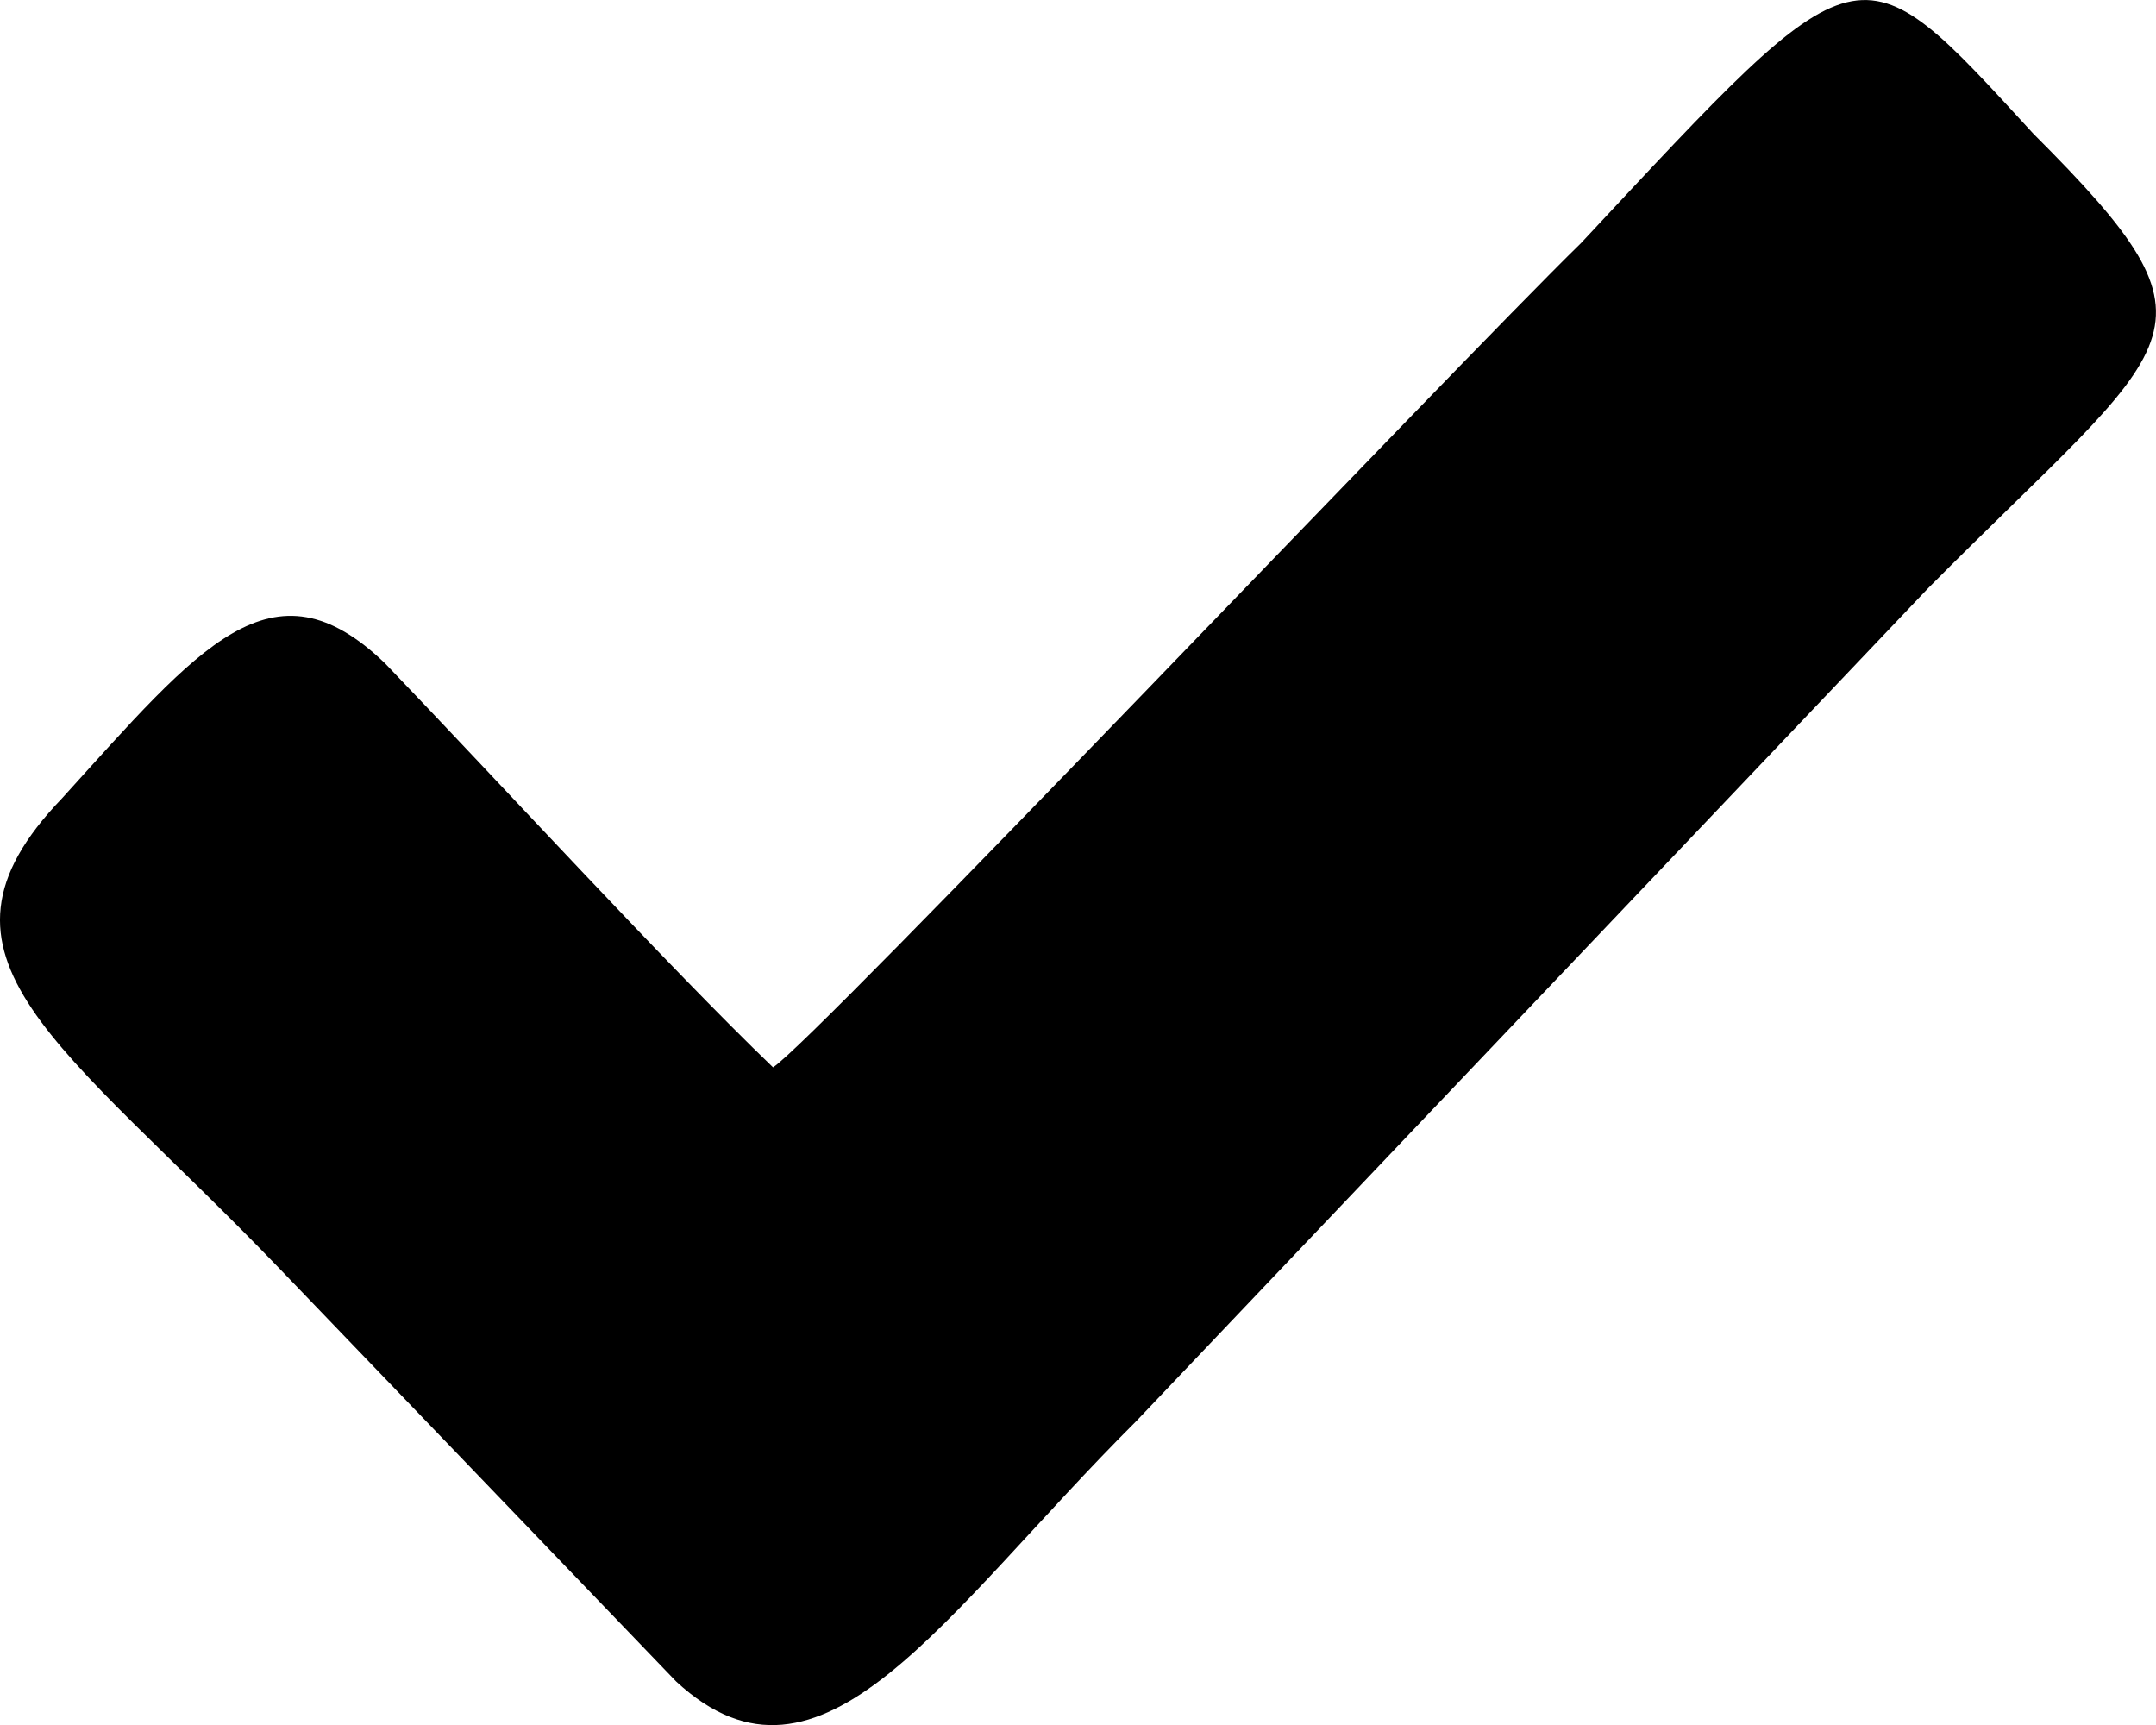
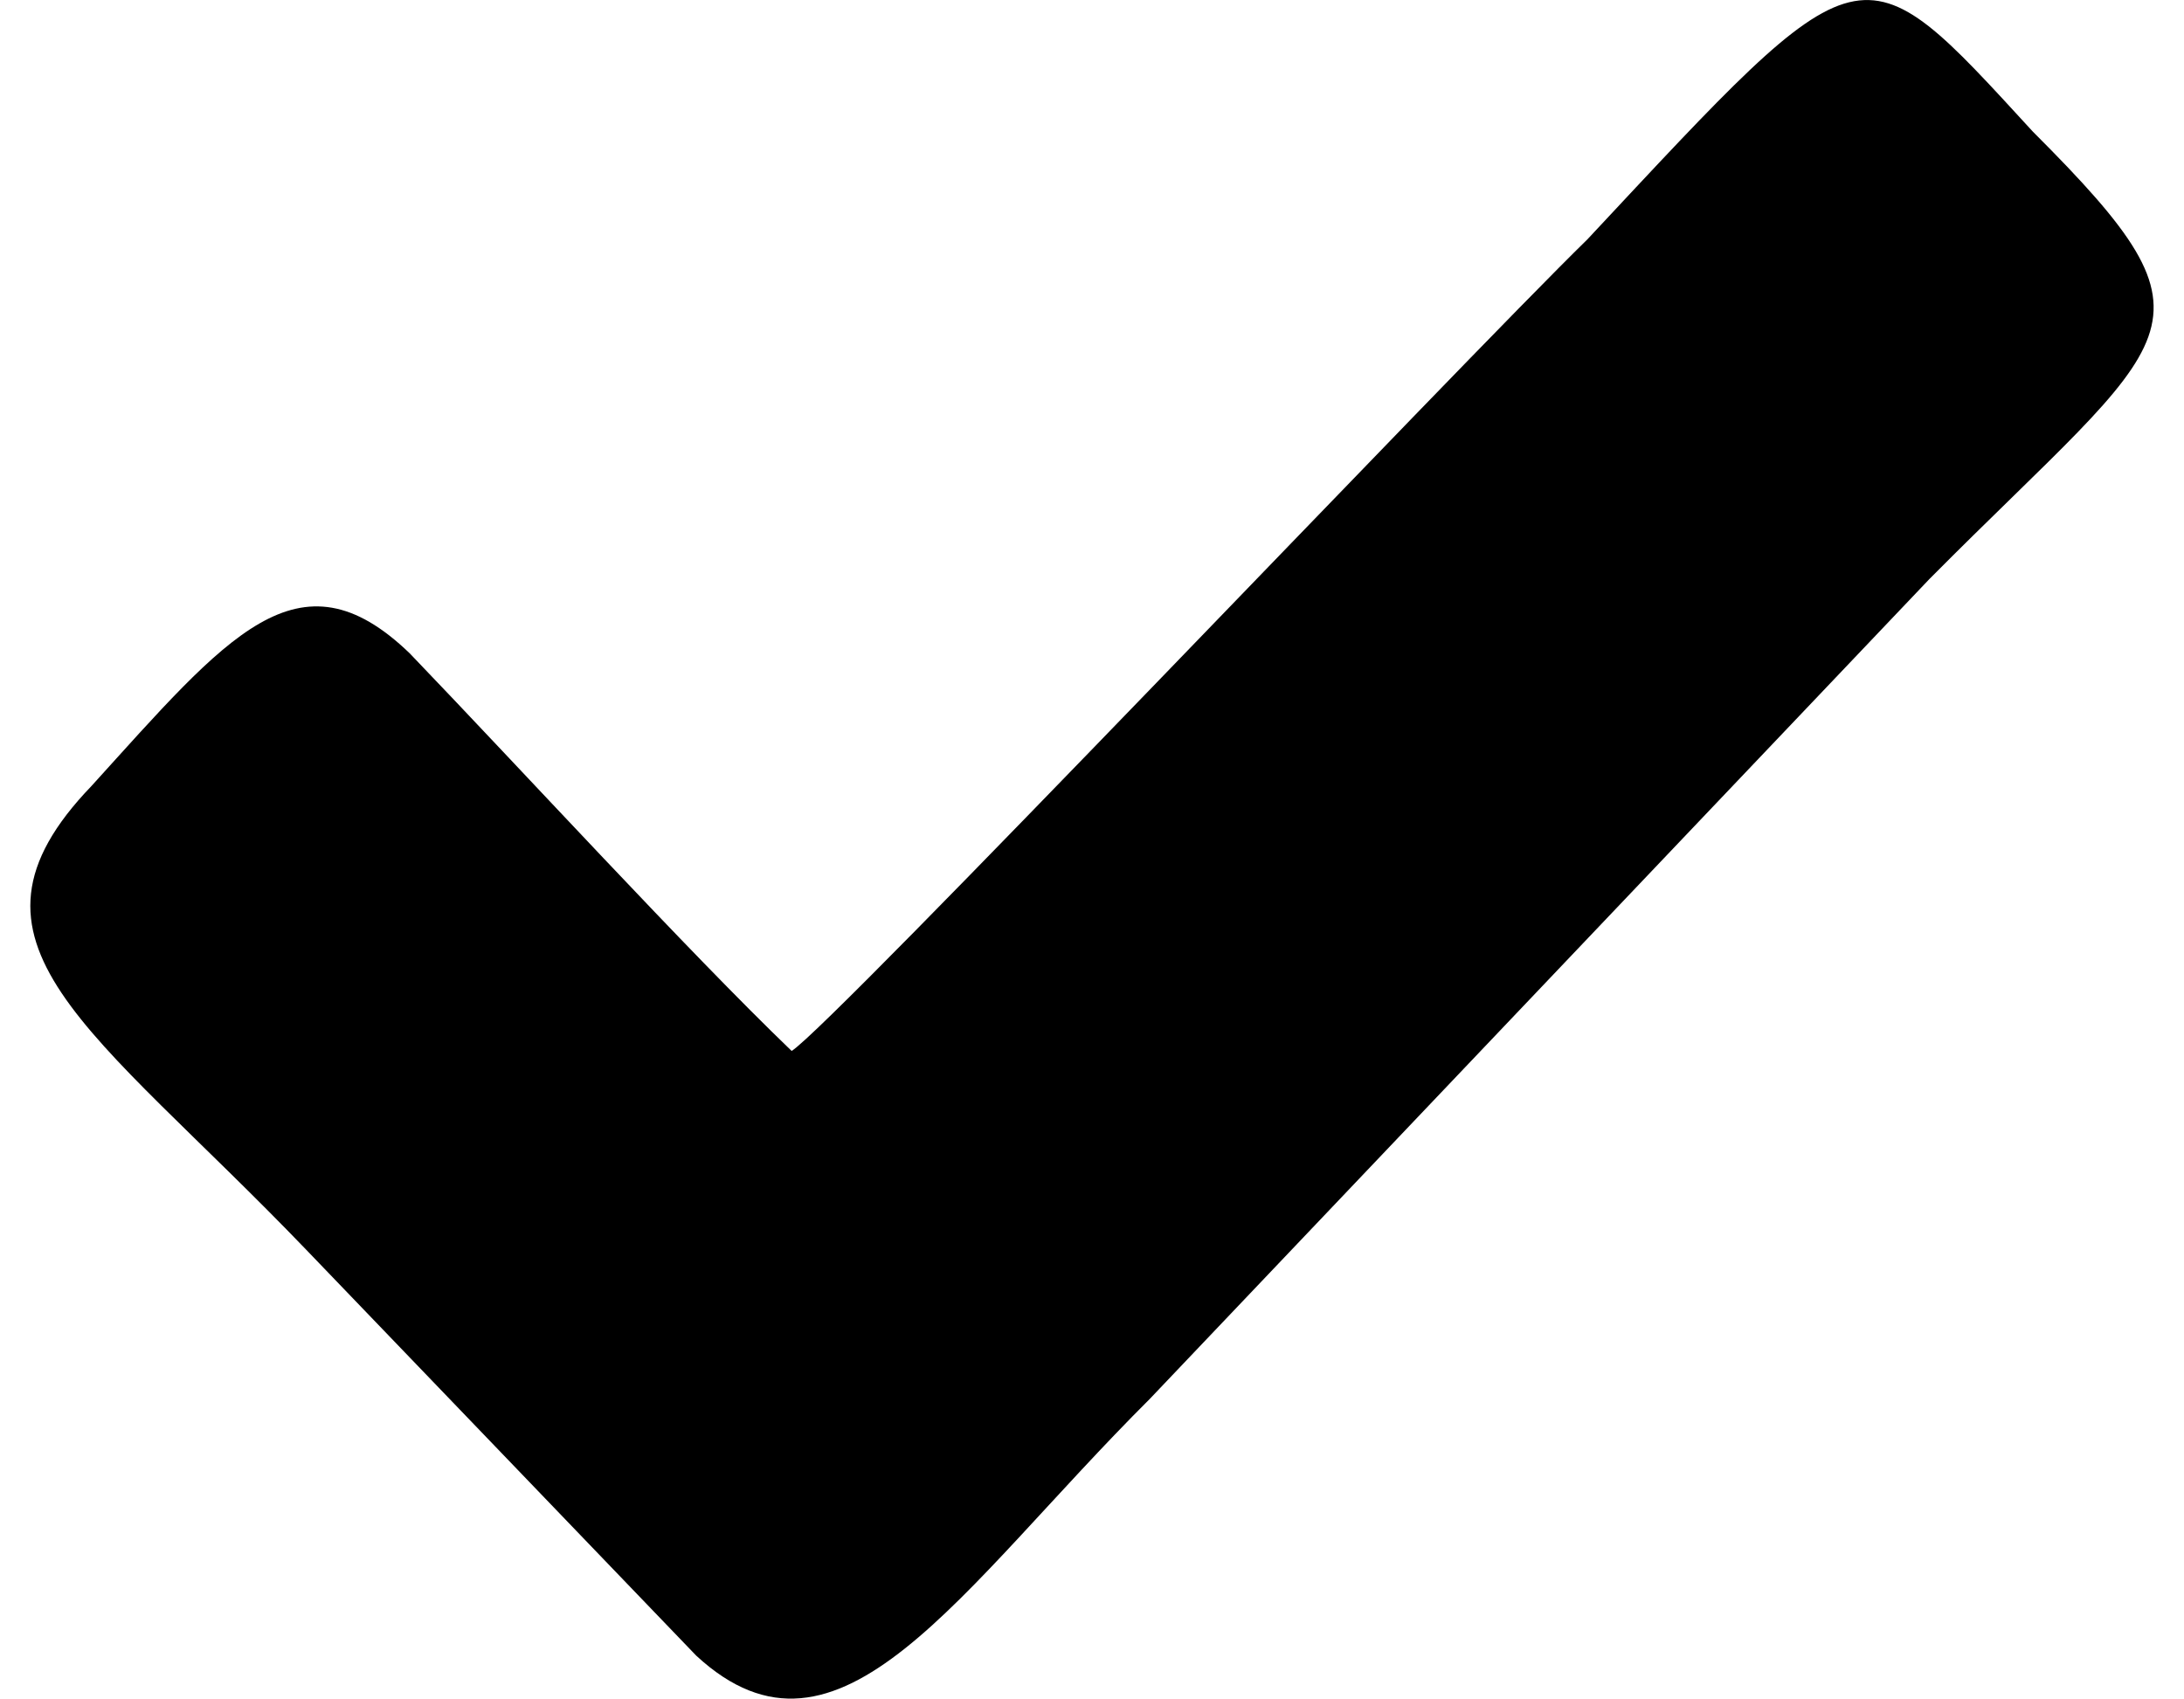
- <svg xmlns="http://www.w3.org/2000/svg" width="20px" height="16px" viewBox="0 0 20 16" version="1.1">
+ <svg xmlns="http://www.w3.org/2000/svg" width="18px" height="14px" viewBox="0 0 20 16" version="1.1">
  <g id="Page-1" stroke="none" stroke-width="1" fill="none" fill-rule="evenodd">
    <g id="Desktop-HD" transform="translate(-148, -2568)" fill="#000000">
      <g id="noun-tick-1285008" transform="translate(148, 2568)">
        <path d="M7.171,9.9 C6.197,8.964 4.623,7.247 3.574,6.155 C2.524,5.141 1.85,6 0.576,7.404 C-0.849,8.886 0.576,9.667 2.599,11.773 L6.272,15.596 C7.621,16.844 8.745,14.972 10.544,13.178 L17.889,5.453 C20.212,3.114 20.737,3.114 18.863,1.241 C17.215,-0.554 17.29,-0.554 14.666,2.255 C13.467,3.426 7.546,9.667 7.171,9.9 L7.171,9.9 Z" id="Path" />
      </g>
    </g>
  </g>
</svg>
